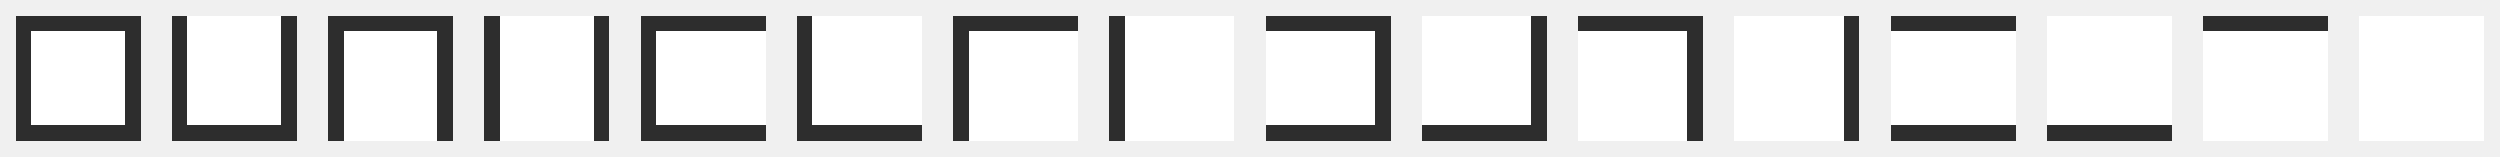
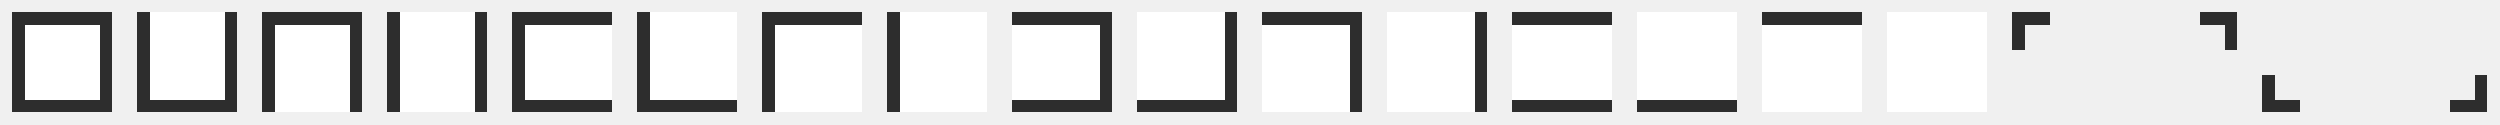
- <svg xmlns="http://www.w3.org/2000/svg" width="320" height="20" viewBox="0 0 320 20" shape-rendering="crispEdges">
+ <svg xmlns="http://www.w3.org/2000/svg" width="400" height="20" viewBox="0 0 400 20" shape-rendering="crispEdges">
  <rect x="2" y="2" width="16" height="16" fill="#ffffff" />
  <rect x="2" y="2" width="16" height="2" fill="#2d2d2d" />
  <rect x="2" y="16" width="16" height="2" fill="#2d2d2d" />
  <rect x="2" y="2" width="2" height="16" fill="#2d2d2d" />
  <rect x="16" y="2" width="2" height="16" fill="#2d2d2d" />
  <rect x="22" y="2" width="16" height="16" fill="#ffffff" />
  <rect x="22" y="16" width="16" height="2" fill="#2d2d2d" />
  <rect x="22" y="2" width="2" height="16" fill="#2d2d2d" />
  <rect x="36" y="2" width="2" height="16" fill="#2d2d2d" />
  <rect x="42" y="2" width="16" height="16" fill="#ffffff" />
  <rect x="42" y="2" width="16" height="2" fill="#2d2d2d" />
  <rect x="42" y="2" width="2" height="16" fill="#2d2d2d" />
  <rect x="56" y="2" width="2" height="16" fill="#2d2d2d" />
  <rect x="62" y="2" width="16" height="16" fill="#ffffff" />
  <rect x="62" y="2" width="2" height="16" fill="#2d2d2d" />
  <rect x="76" y="2" width="2" height="16" fill="#2d2d2d" />
  <rect x="82" y="2" width="16" height="16" fill="#ffffff" />
  <rect x="82" y="2" width="16" height="2" fill="#2d2d2d" />
  <rect x="82" y="16" width="16" height="2" fill="#2d2d2d" />
  <rect x="82" y="2" width="2" height="16" fill="#2d2d2d" />
  <rect x="102" y="2" width="16" height="16" fill="#ffffff" />
  <rect x="102" y="16" width="16" height="2" fill="#2d2d2d" />
  <rect x="102" y="2" width="2" height="16" fill="#2d2d2d" />
  <rect x="122" y="2" width="16" height="16" fill="#ffffff" />
  <rect x="122" y="2" width="16" height="2" fill="#2d2d2d" />
  <rect x="122" y="2" width="2" height="16" fill="#2d2d2d" />
  <rect x="142" y="2" width="16" height="16" fill="#ffffff" />
  <rect x="142" y="2" width="2" height="16" fill="#2d2d2d" />
  <rect x="162" y="2" width="16" height="16" fill="#ffffff" />
  <rect x="162" y="2" width="16" height="2" fill="#2d2d2d" />
  <rect x="162" y="16" width="16" height="2" fill="#2d2d2d" />
  <rect x="176" y="2" width="2" height="16" fill="#2d2d2d" />
  <rect x="182" y="2" width="16" height="16" fill="#ffffff" />
  <rect x="182" y="16" width="16" height="2" fill="#2d2d2d" />
  <rect x="196" y="2" width="2" height="16" fill="#2d2d2d" />
  <rect x="202" y="2" width="16" height="16" fill="#ffffff" />
  <rect x="202" y="2" width="16" height="2" fill="#2d2d2d" />
  <rect x="216" y="2" width="2" height="16" fill="#2d2d2d" />
  <rect x="222" y="2" width="16" height="16" fill="#ffffff" />
  <rect x="236" y="2" width="2" height="16" fill="#2d2d2d" />
  <rect x="242" y="2" width="16" height="16" fill="#ffffff" />
  <rect x="242" y="2" width="16" height="2" fill="#2d2d2d" />
  <rect x="242" y="16" width="16" height="2" fill="#2d2d2d" />
  <rect x="262" y="2" width="16" height="16" fill="#ffffff" />
  <rect x="262" y="16" width="16" height="2" fill="#2d2d2d" />
  <rect x="282" y="2" width="16" height="16" fill="#ffffff" />
  <rect x="282" y="2" width="16" height="2" fill="#2d2d2d" />
  <rect x="302" y="2" width="16" height="16" fill="#ffffff" />
+   <rect x="322" y="2" width="6" height="2" fill="#2d2d2d" />
+   <rect x="322" y="2" width="2" height="6" fill="#2d2d2d" />
+   <rect x="352" y="2" width="6" height="2" fill="#2d2d2d" />
+   <rect x="356" y="2" width="2" height="6" fill="#2d2d2d" />
+   <rect x="362" y="16" width="6" height="2" fill="#2d2d2d" />
+   <rect x="362" y="12" width="2" height="6" fill="#2d2d2d" />
+   <rect x="392" y="16" width="6" height="2" fill="#2d2d2d" />
+   <rect x="396" y="12" width="2" height="6" fill="#2d2d2d" />
</svg>
